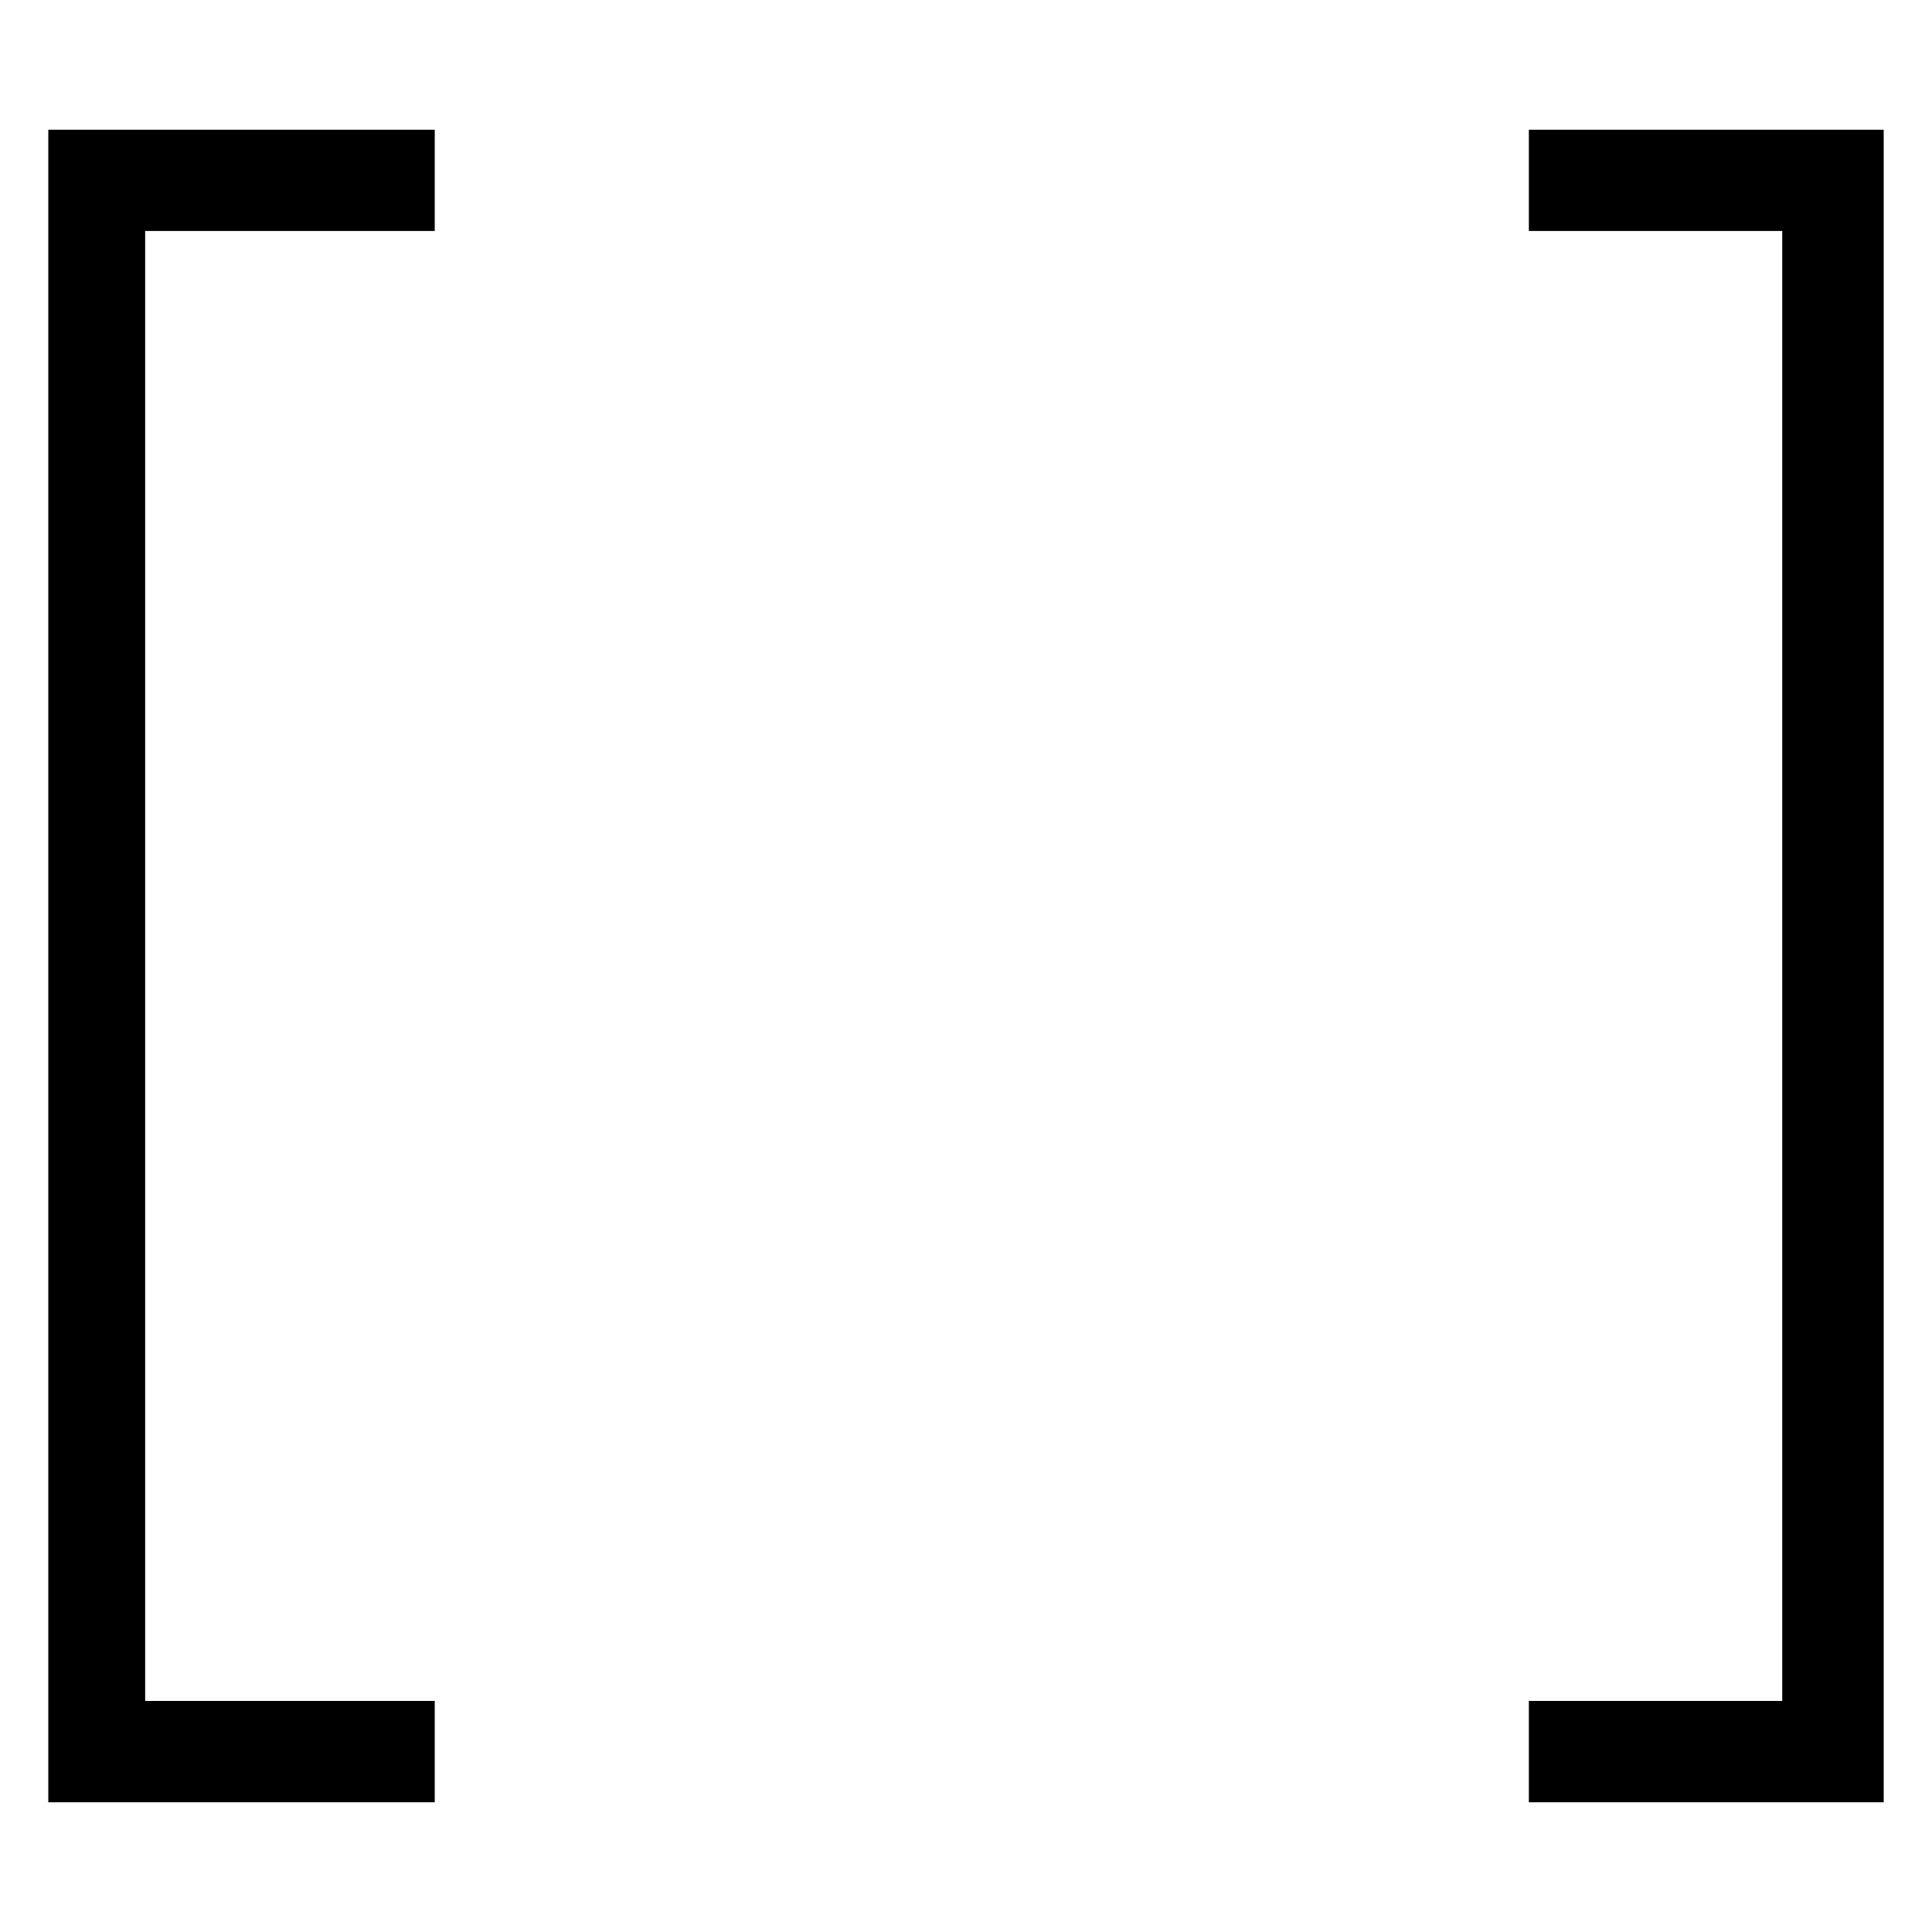
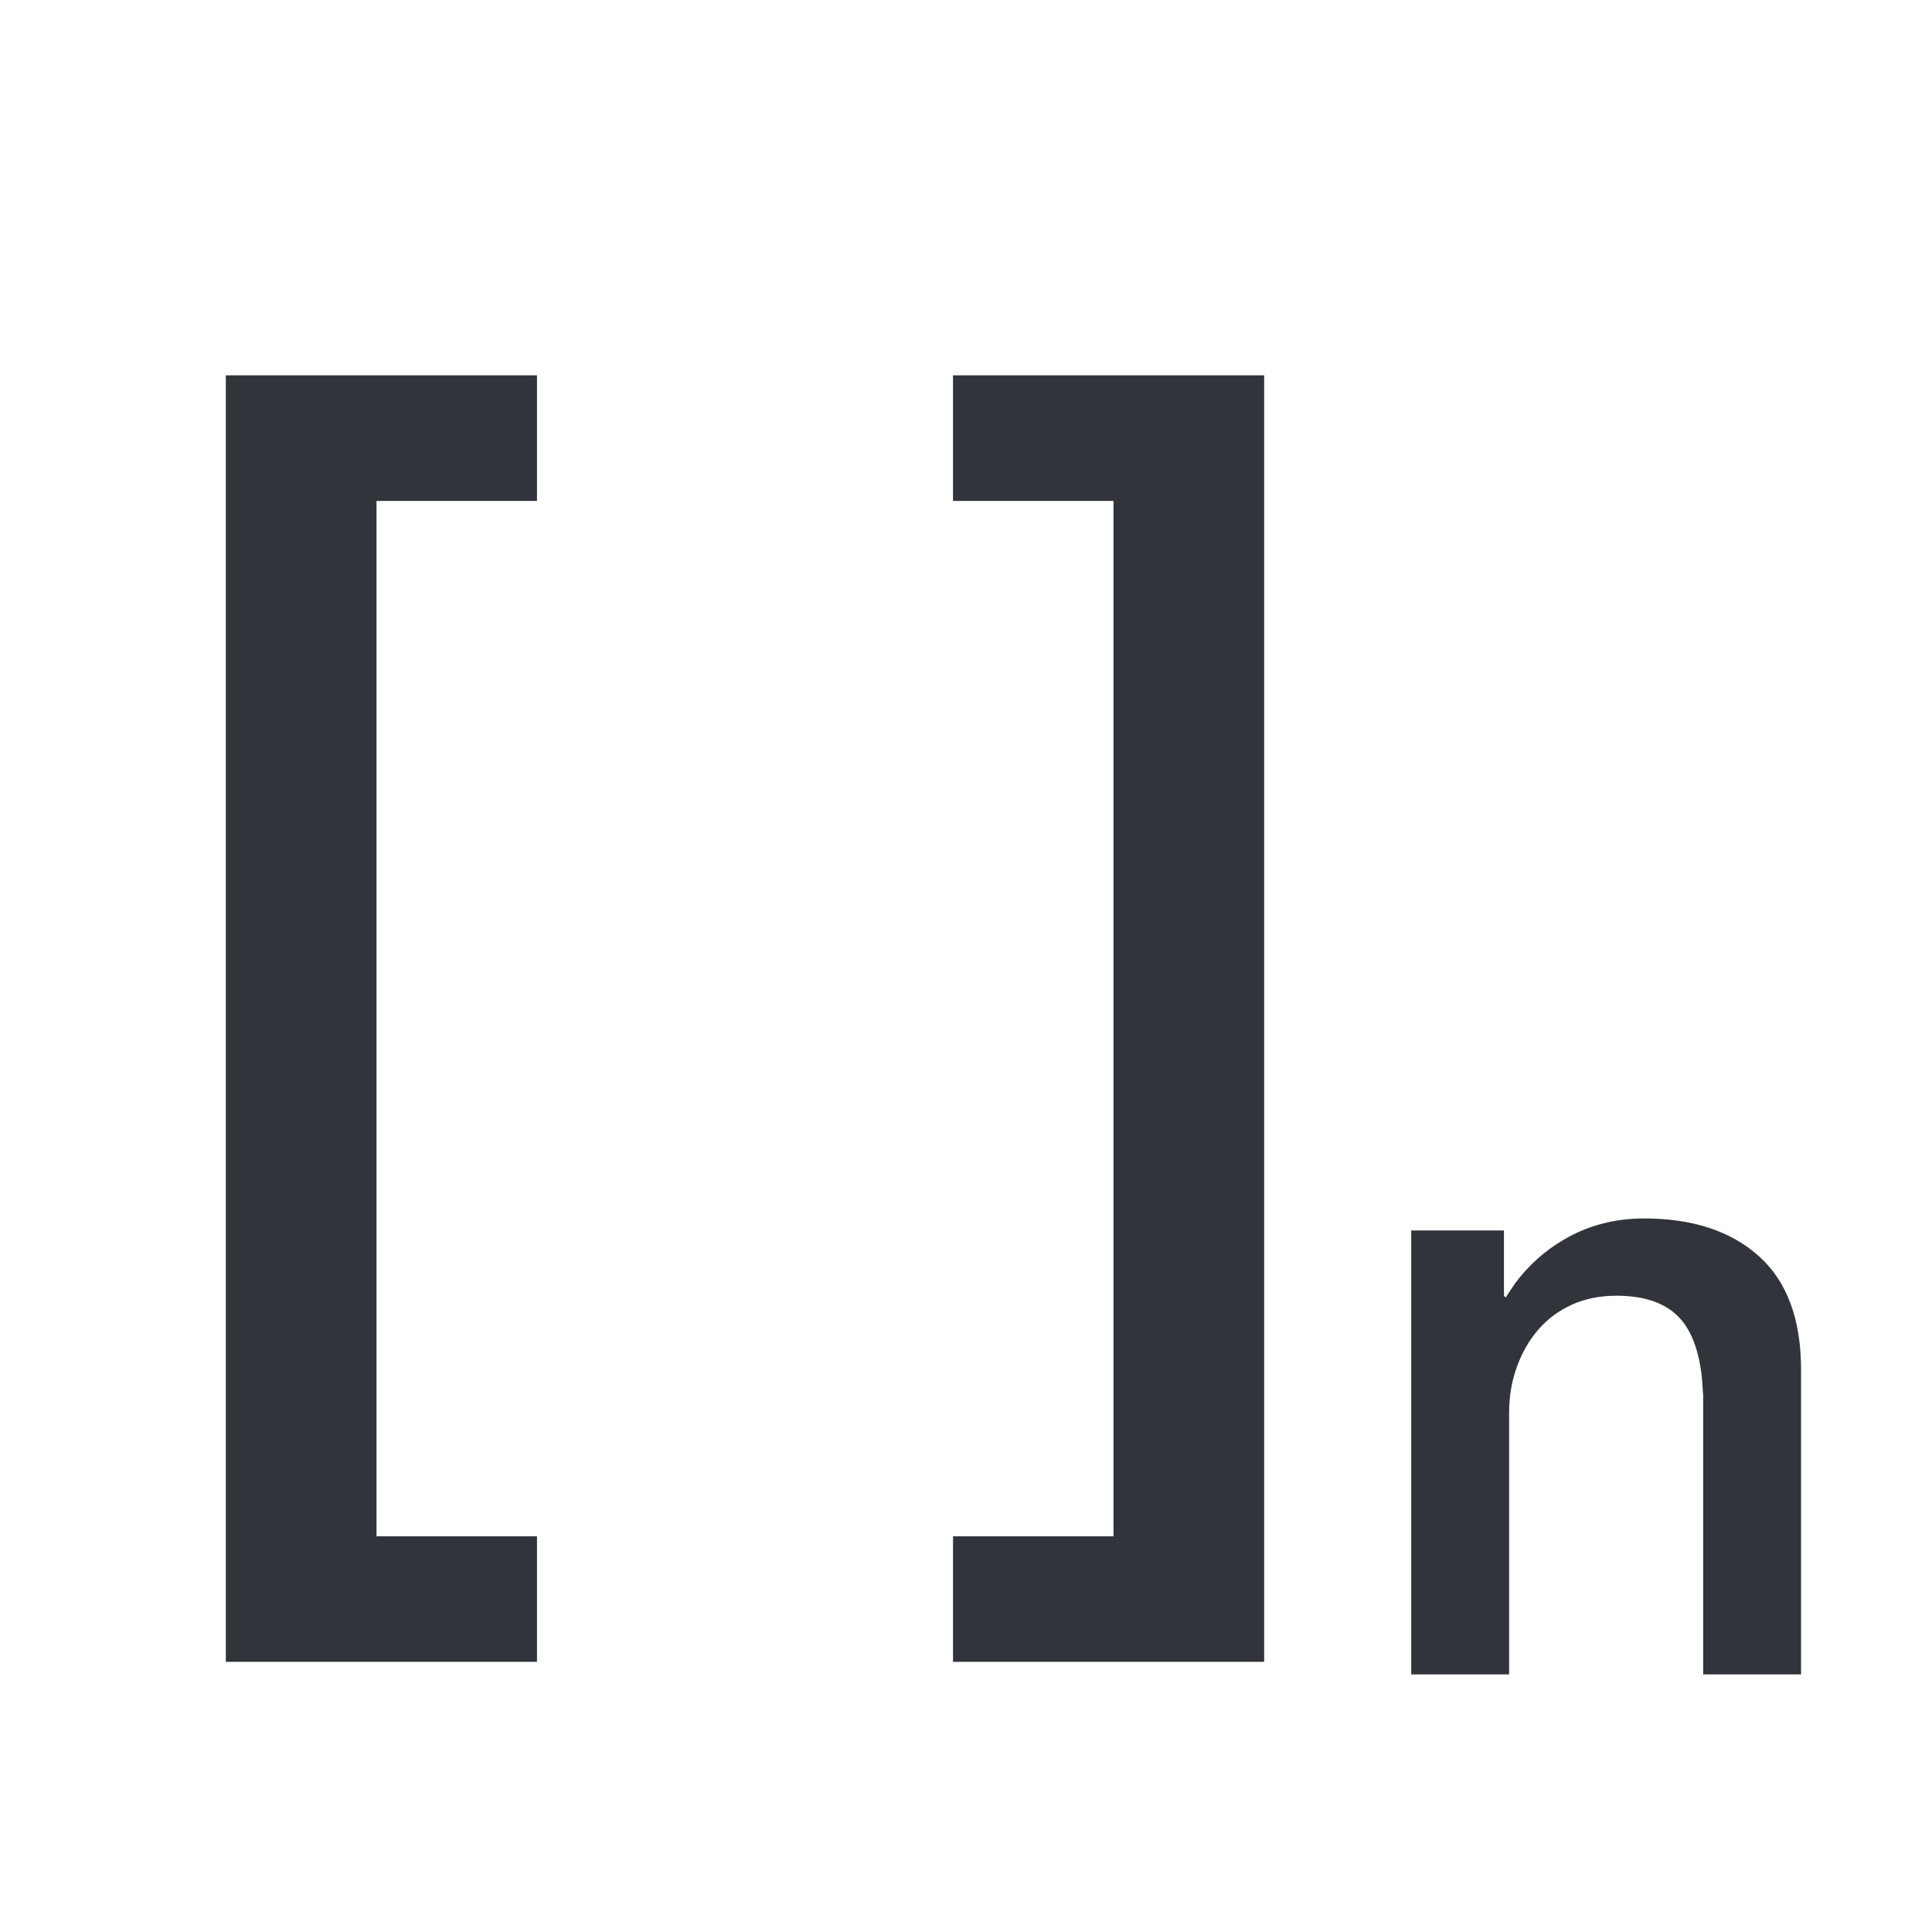
- <svg xmlns="http://www.w3.org/2000/svg" width="1000px" height="1000px" viewBox="0 0 1000 1000" version="1.1" id="svg2">
-   <defs id="defs11" />
-   <path id="path7" d="m 791.333,67.143 0,52.408 131.153,0 0,760.844 -131.153,0 0,52.461 183.667,0 0,-865.714 z m -566.306,813.253 -149.889,0 0,-760.844 149.889,0 0,-52.408 -200.028,0 0,865.714 200.028,0 z" />
+ <svg xmlns="http://www.w3.org/2000/svg" width="18px" height="18px" viewBox="0 0 18 18" version="1.1">
+   <g id="Details" stroke="none" stroke-width="1" fill="none" fill-rule="evenodd">
+     <g id="Exportable-Icon-assets" transform="translate(-43, -439)" fill="#31353B" fill-rule="nonzero">
+       <g id="Combined-Shape" transform="translate(43, 439)">
+         <path d="M15.316,11.352 C15.769,11.352 16.126,11.469 16.388,11.704 C16.649,11.939 16.78,12.291 16.78,12.76 L16.78,12.76 L16.78,15.6 L15.868,15.6 L15.868,13 L15.857,12.845 C15.832,12.598 15.766,12.414 15.66,12.292 C15.532,12.145 15.332,12.072 15.06,12.072 C14.905,12.072 14.766,12.1 14.644,12.156 C14.521,12.212 14.417,12.289 14.332,12.388 C14.246,12.487 14.18,12.603 14.132,12.736 C14.084,12.869 14.06,13.011 14.06,13.16 L14.06,13.16 L14.06,15.6 L13.148,15.6 L13.148,11.464 L14.012,11.464 L14.012,12.072 L14.028,12.088 L14.116,11.956 C14.241,11.789 14.392,11.653 14.572,11.548 C14.796,11.417 15.044,11.352 15.316,11.352 Z M5.003,3.497 L5.003,4.667 L3.508,4.667 L3.508,14.313 L5.003,14.313 L5.003,15.483 L2.104,15.483 L2.104,3.497 L5.003,3.497 Z M11.778,3.497 L11.778,15.483 L8.879,15.483 L8.879,14.313 L10.374,14.313 L10.374,4.667 L8.879,4.667 L8.879,3.497 L11.778,3.497 Z" />
+       </g>
+     </g>
+   </g>
</svg>
